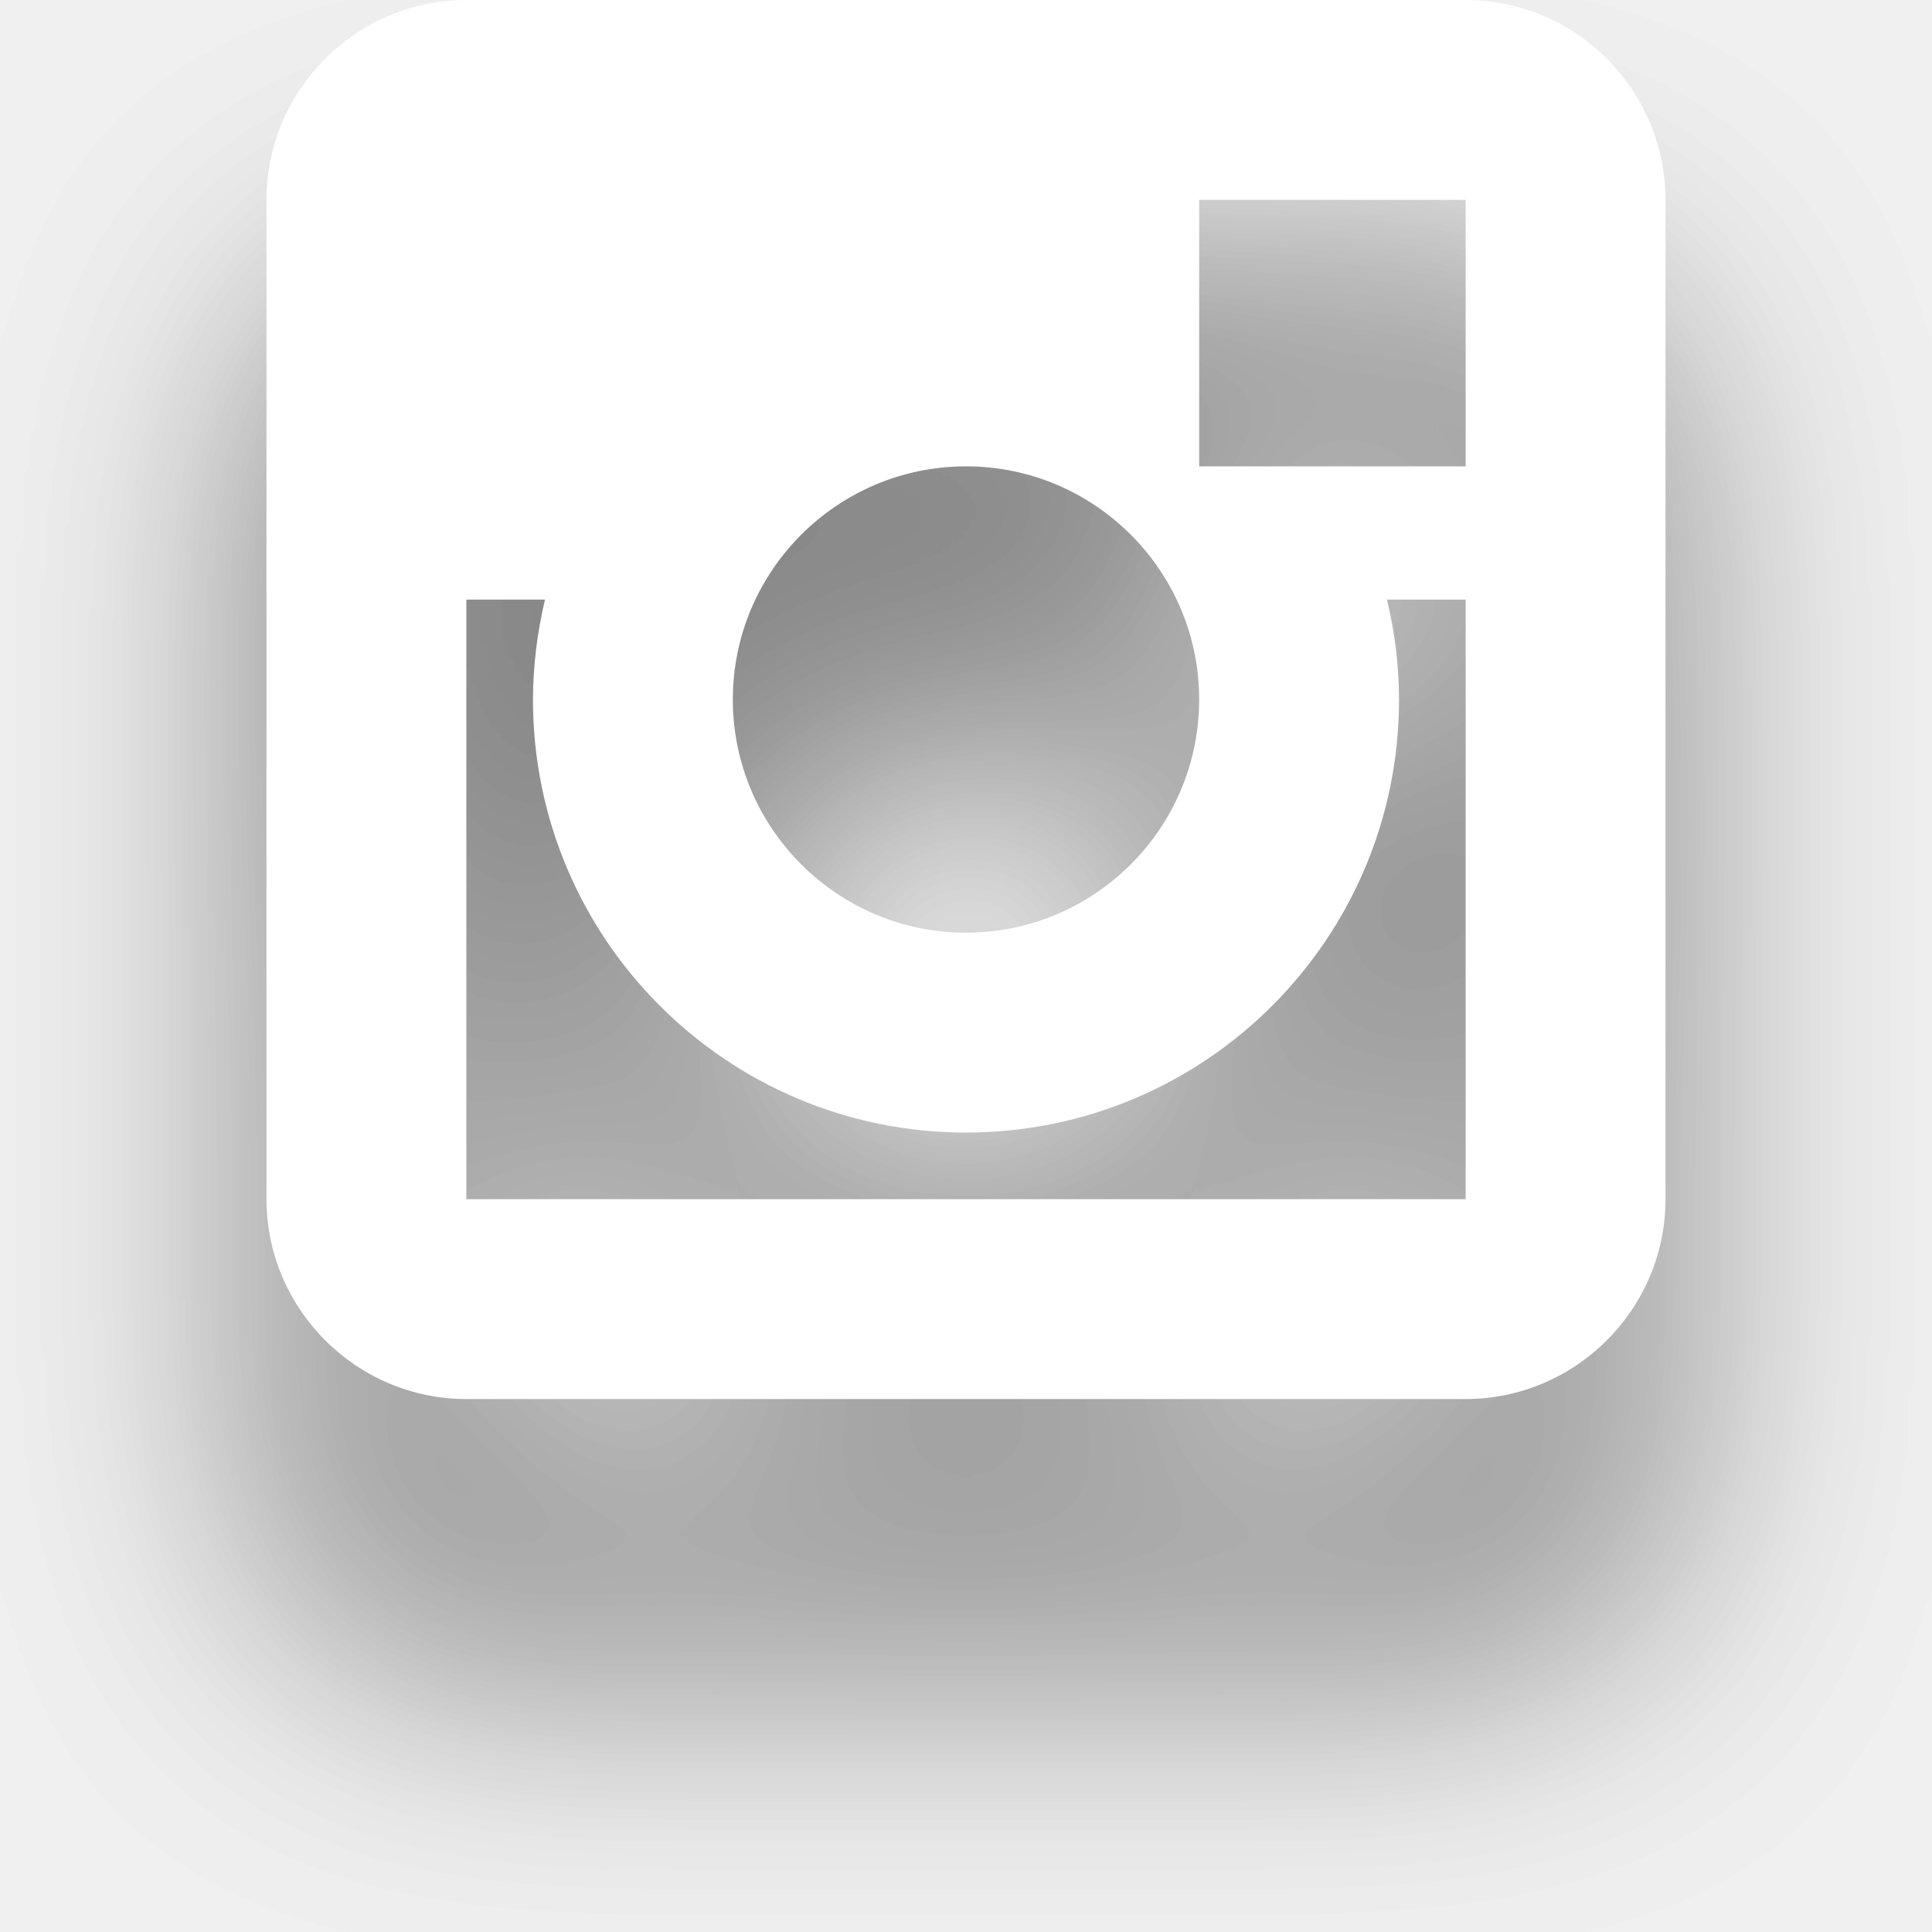
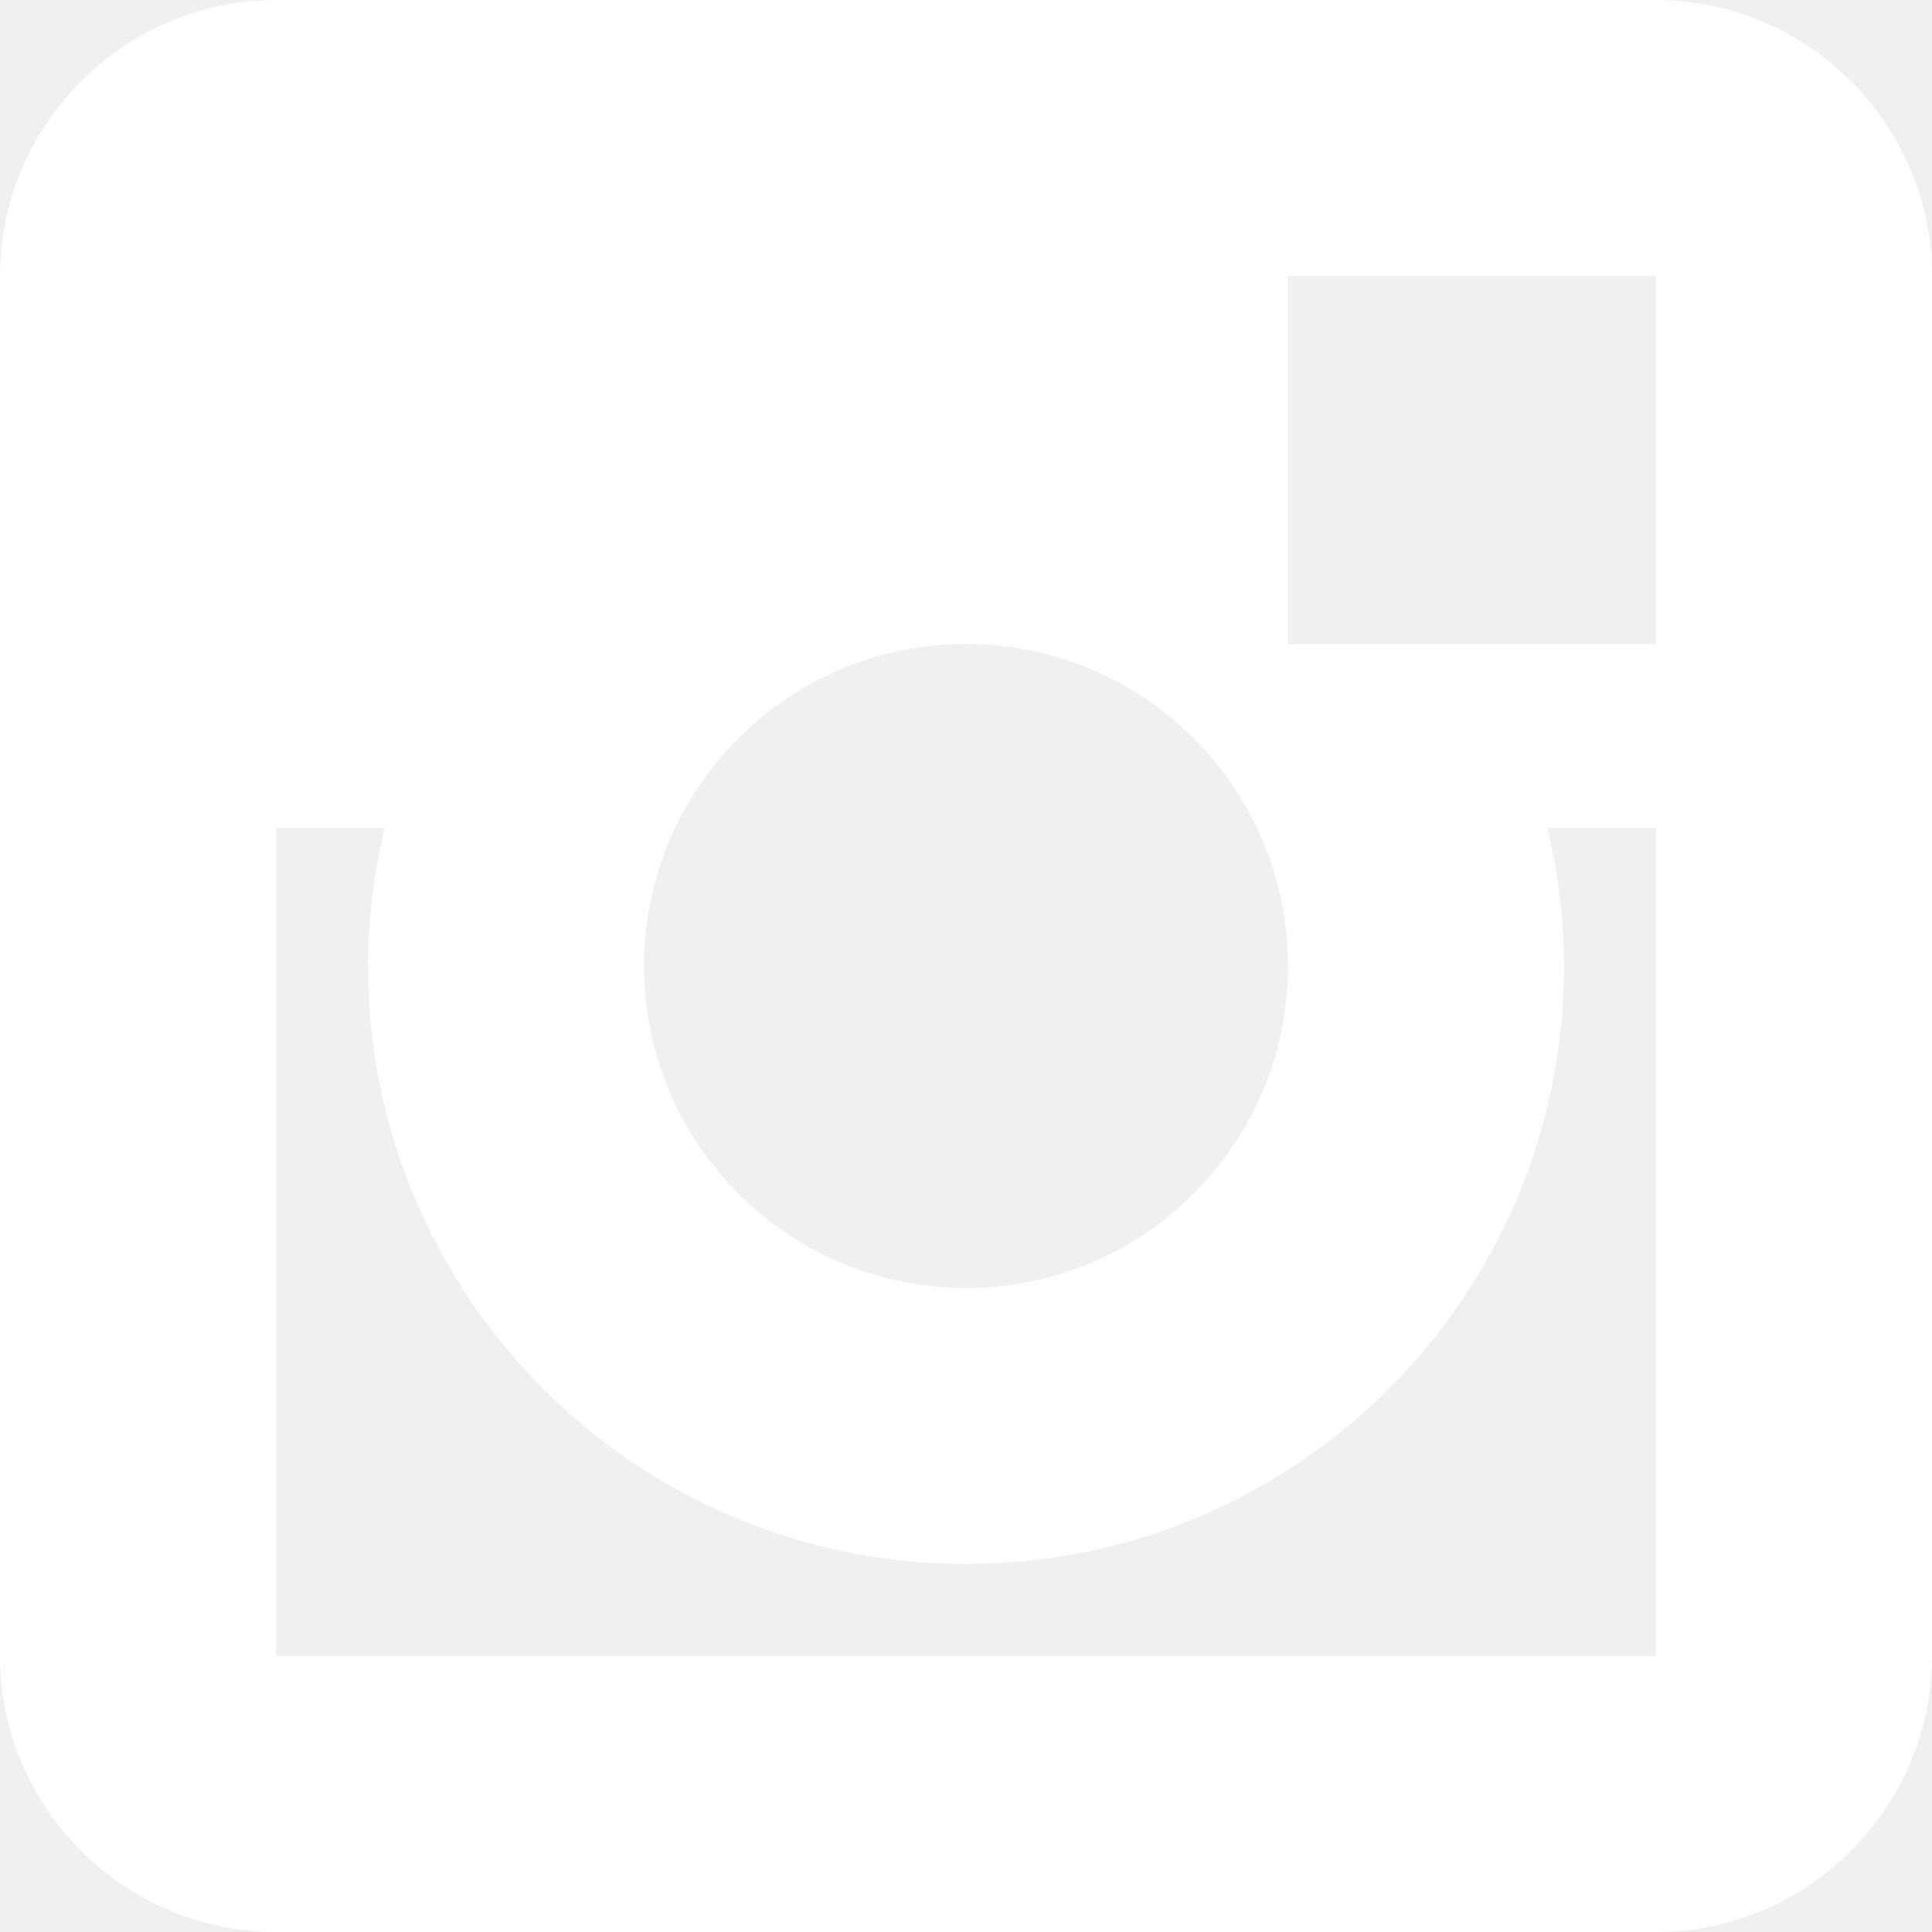
- <svg xmlns="http://www.w3.org/2000/svg" width="29" height="29" viewBox="0 0 29 29" fill="none">
-   <g filter="url(#filter0_dd)">
-     <path fill-rule="evenodd" clip-rule="evenodd" d="M7 0H22C23.65 0 25 1.35 25 3V18C25 19.65 23.65 21 22 21H7C5.35 21 4 19.65 4 18V3C4 1.35 5.35 0 7 0ZM18 10.5C18 8.57 16.43 7 14.5 7C12.57 7 11 8.57 11 10.5C11 12.43 12.57 14 14.5 14C16.43 14 18 12.43 18 10.5ZM7 18V9H8.181C8.063 9.491 8.002 9.995 8 10.5C8 14.09 10.91 17 14.5 17C18.09 17 21 14.09 21 10.5C20.999 9.995 20.938 9.491 20.819 9H22V18H7ZM18 7H22V3H18V7Z" fill="white" />
-   </g>
-   <defs>
-     <filter id="filter0_dd" x="0" y="0" width="29" height="29" filterUnits="userSpaceOnUse" color-interpolation-filters="sRGB">
-       <feFlood flood-opacity="0" result="BackgroundImageFix" />
-       <feColorMatrix in="SourceAlpha" type="matrix" values="0 0 0 0 0 0 0 0 0 0 0 0 0 0 0 0 0 0 127 0" />
-       <feOffset dy="4" />
-       <feGaussianBlur stdDeviation="2" />
-       <feColorMatrix type="matrix" values="0 0 0 0 0 0 0 0 0 0 0 0 0 0 0 0 0 0 0.25 0" />
-       <feBlend mode="normal" in2="BackgroundImageFix" result="effect1_dropShadow" />
-       <feColorMatrix in="SourceAlpha" type="matrix" values="0 0 0 0 0 0 0 0 0 0 0 0 0 0 0 0 0 0 127 0" />
-       <feOffset dy="4" />
-       <feGaussianBlur stdDeviation="2" />
-       <feColorMatrix type="matrix" values="0 0 0 0 0 0 0 0 0 0 0 0 0 0 0 0 0 0 0.25 0" />
-       <feBlend mode="normal" in2="effect1_dropShadow" result="effect2_dropShadow" />
-       <feBlend mode="normal" in="SourceGraphic" in2="effect2_dropShadow" result="shape" />
-     </filter>
-   </defs>
+ <svg xmlns="http://www.w3.org/2000/svg" width="21" height="21" viewBox="0 0 21 21" fill="none">
+   <path fill-rule="evenodd" clip-rule="evenodd" d="M3 0H18C19.65 0 21 1.35 21 3V18C21 19.65 19.65 21 18 21H3C1.35 21 0 19.65 0 18V3C0 1.35 1.35 0 3 0ZM14 10.5C14 8.57 12.43 7 10.5 7C8.57 7 7 8.57 7 10.5C7 12.43 8.57 14 10.5 14C12.43 14 14 12.43 14 10.5ZM3 18V9H4.181C4.063 9.491 4.002 9.995 4 10.5C4 14.09 6.91 17 10.5 17C14.09 17 17 14.09 17 10.5C16.999 9.995 16.938 9.491 16.819 9H18V18H3ZM14 7H18V3H14V7Z" fill="white" />
</svg>
